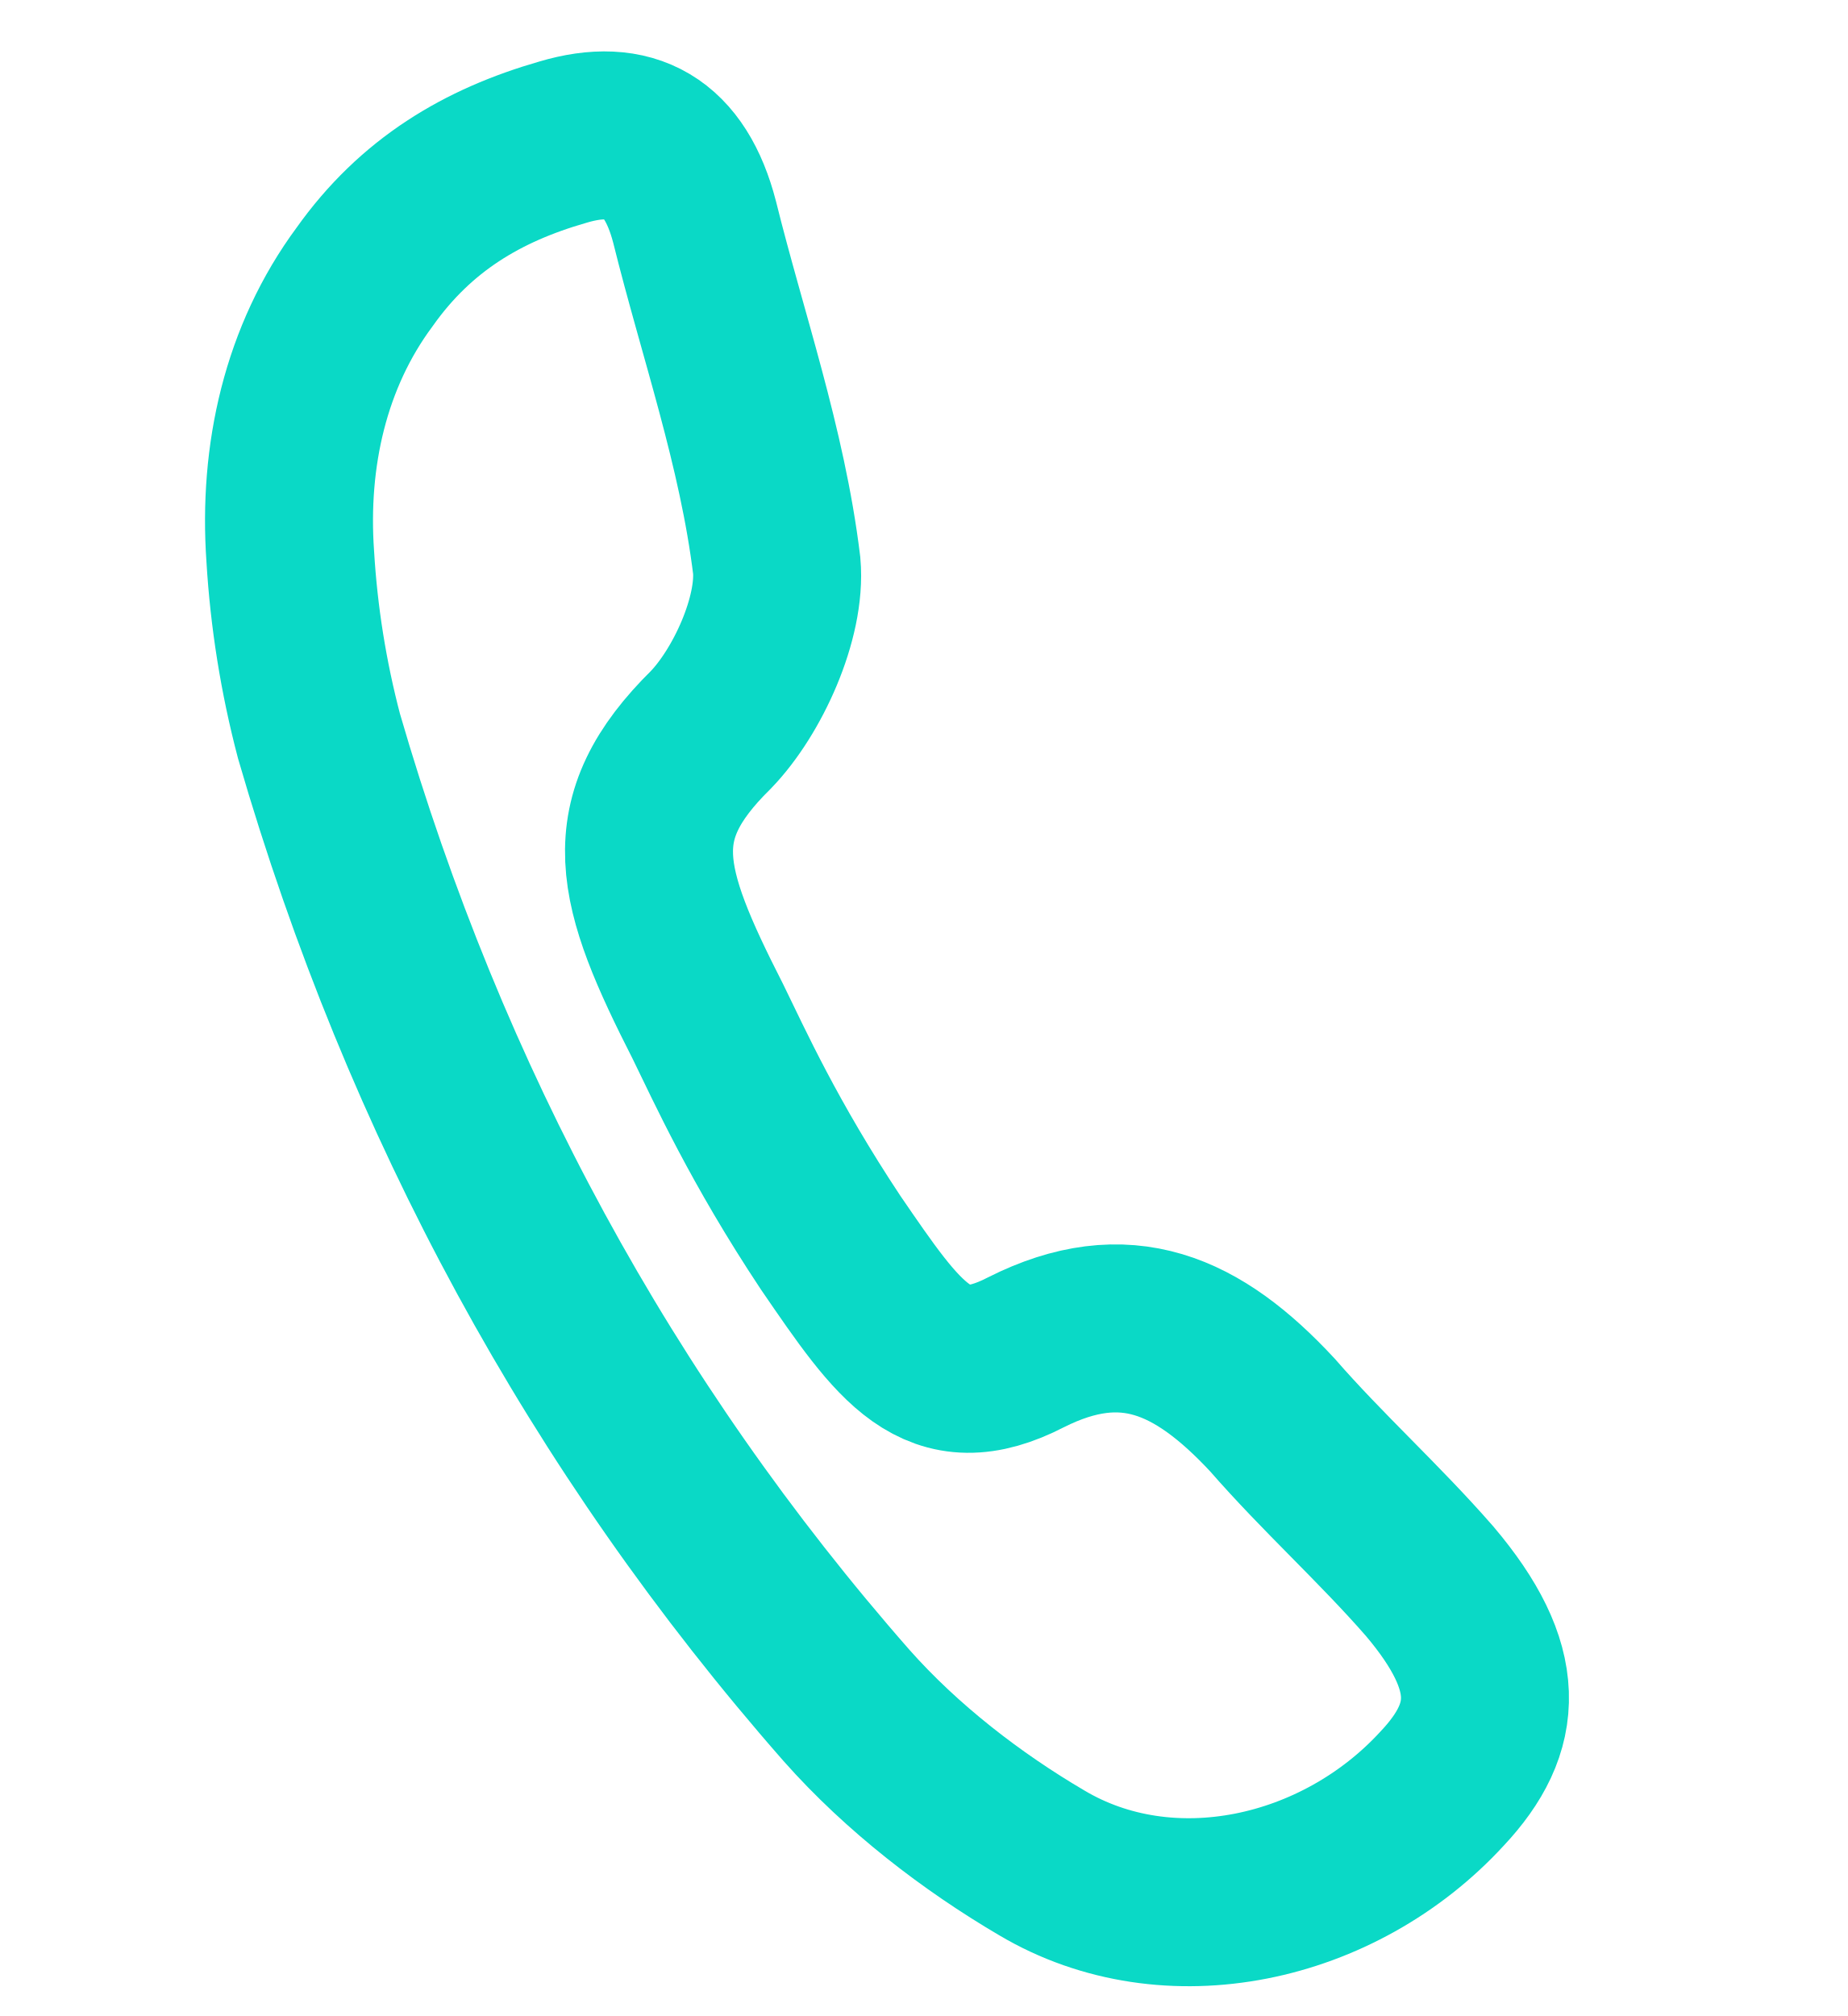
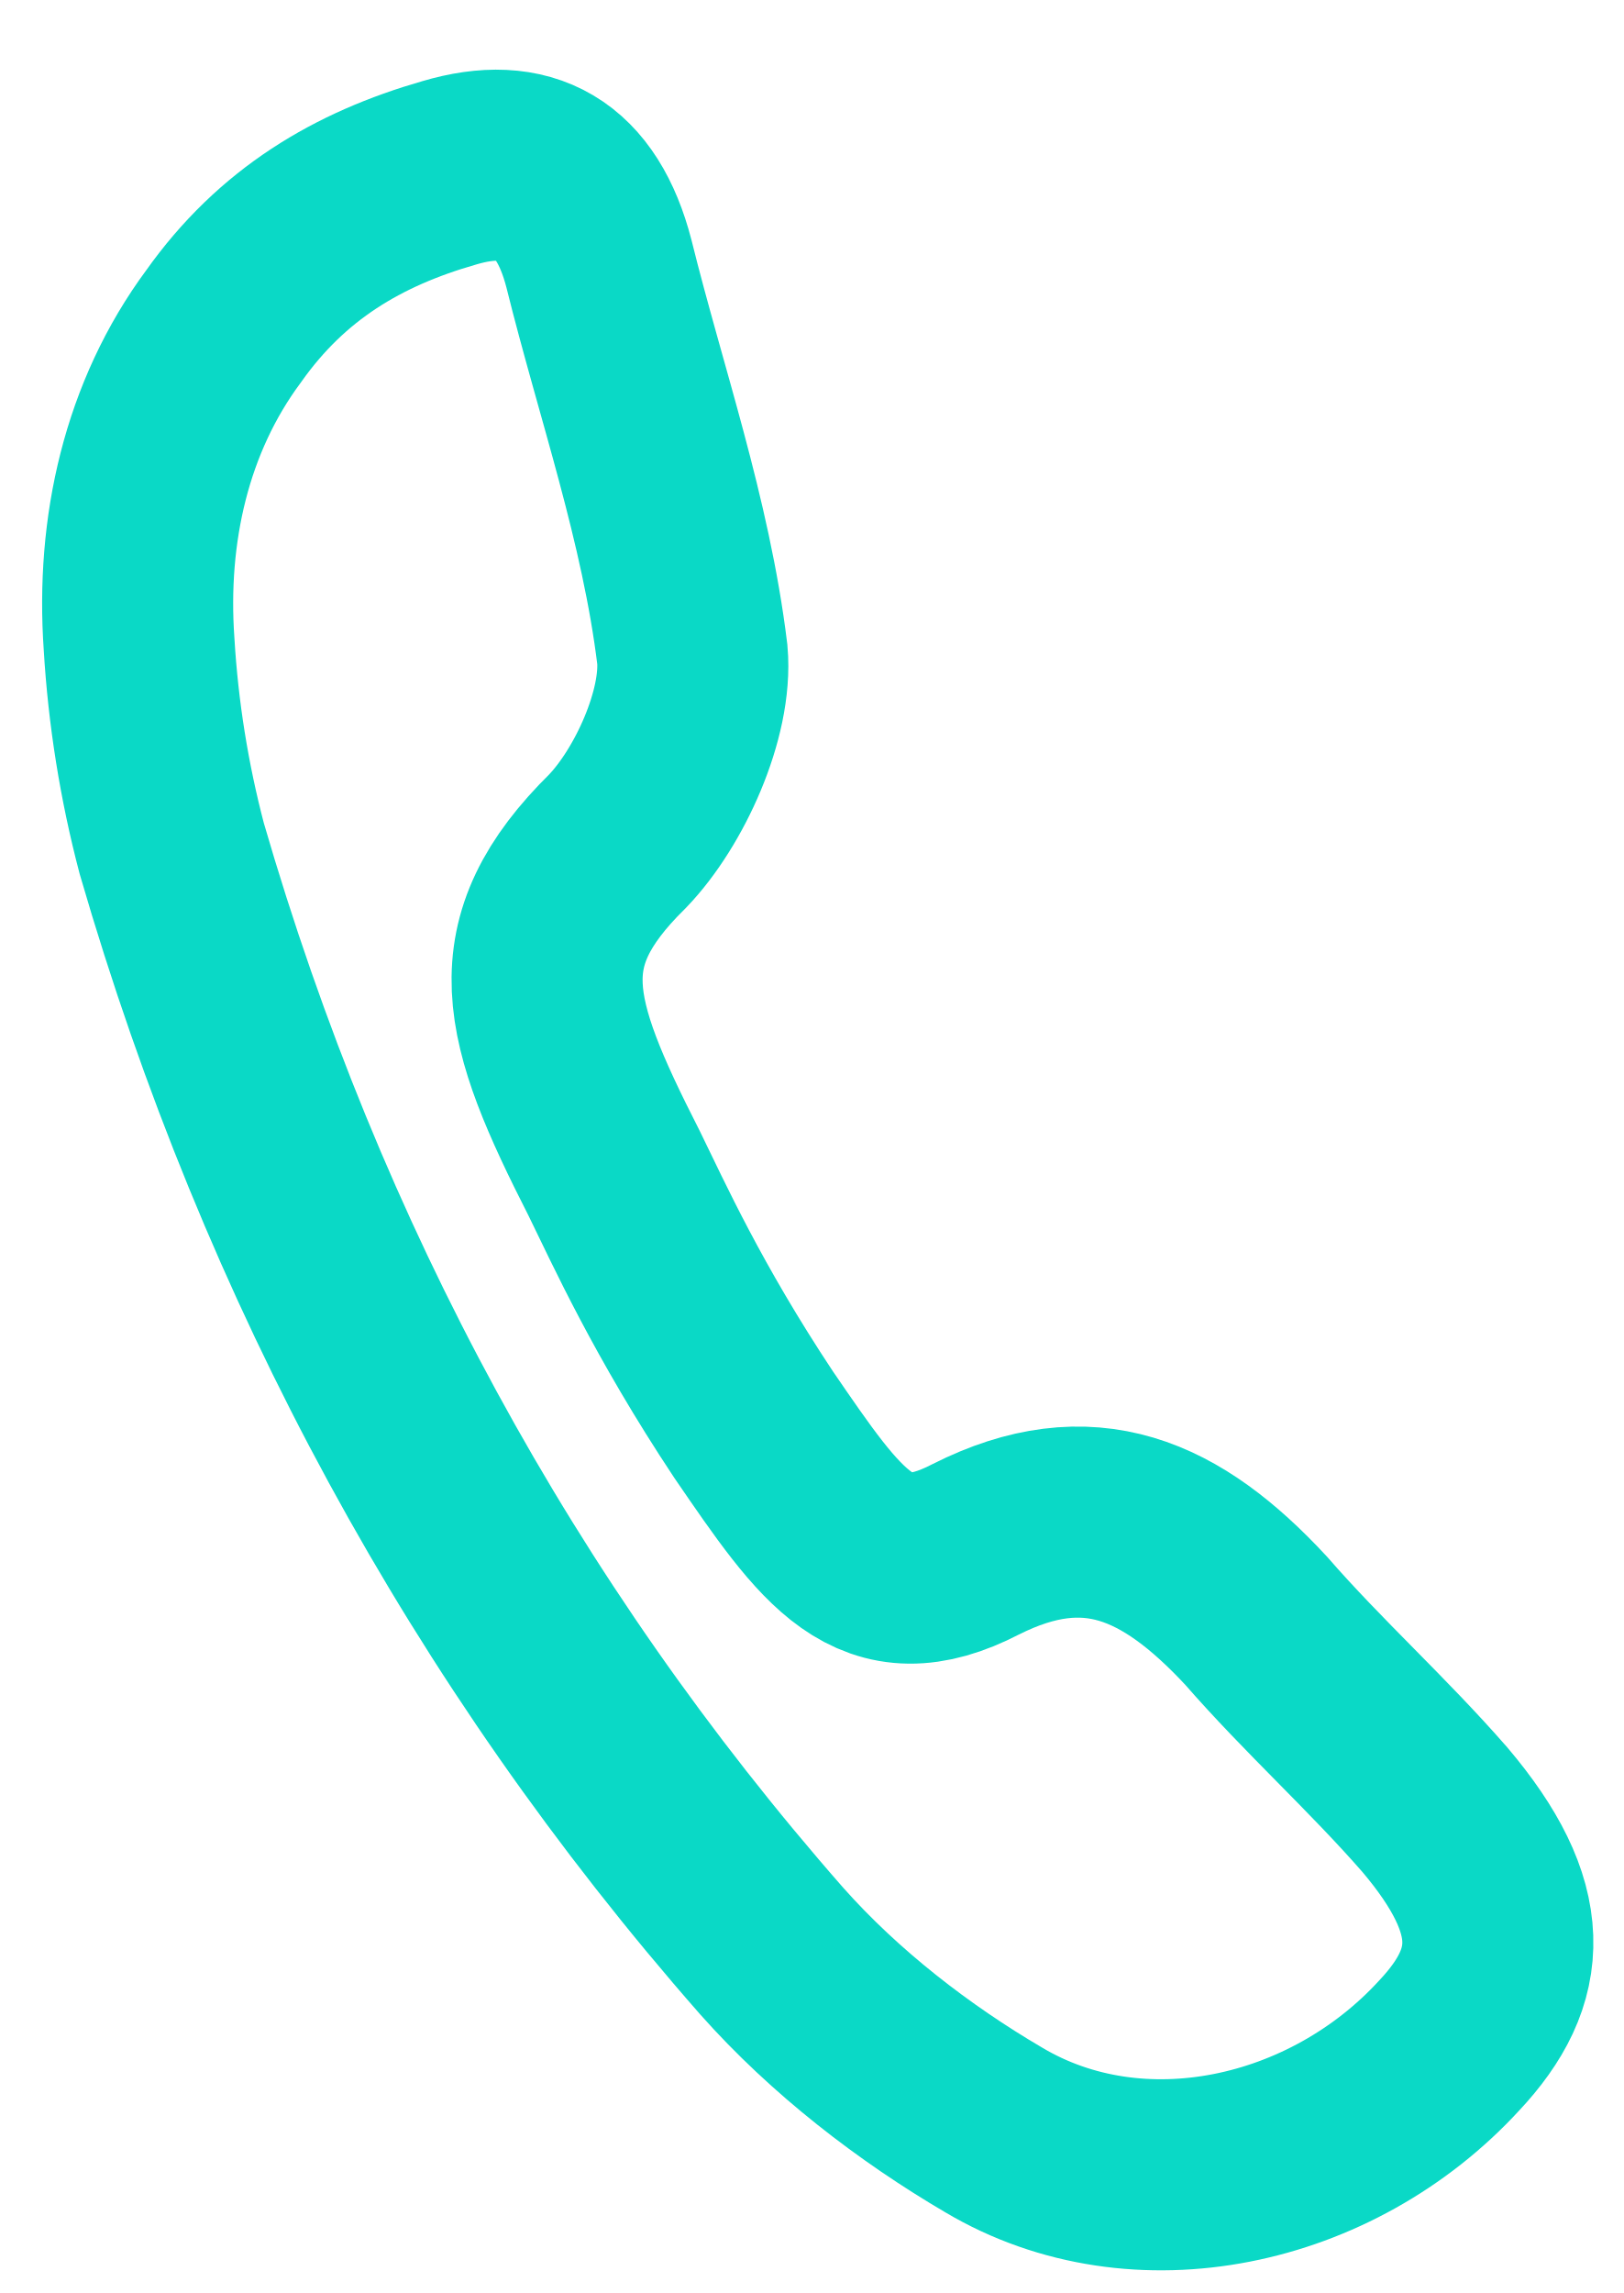
- <svg xmlns="http://www.w3.org/2000/svg" width="22" height="24" fill="none">
-   <path d="M3.456 6.624c-.084-1.198.182-2.378.885-3.327.61-.86 1.404-1.33 2.362-1.605.806-.24 1.334.054 1.567.95.332 1.34.806 2.68.978 4.092.055.62-.347 1.5-.782 1.952-1.09 1.073-.863 1.854-.036 3.478.257.524.664 1.43 1.459 2.628.827 1.207 1.265 1.855 2.328 1.306 1.18-.594 2.041-.212 2.932.746.604.693 1.269 1.288 1.873 1.98.872 1.03.833 1.74.15 2.467-1.229 1.34-3.258 1.783-4.768.886-.833-.489-1.664-1.128-2.325-1.874-2.914-3.32-5.016-7.182-6.281-11.54a10.989 10.989 0 01-.342-2.139z" stroke="#0AD9C6" stroke-width="2" stroke-miterlimit="10" />
+ <svg xmlns="http://www.w3.org/2000/svg" width="17" height="24" fill="none">
+   <path d="M1.456 6.742c-.084-1.198.182-2.378.885-3.327.61-.861 1.404-1.331 2.362-1.606.806-.239 1.334.054 1.567.95.332 1.34.806 2.681.978 4.092.055.622-.347 1.5-.782 1.952-1.09 1.074-.863 1.855-.036 3.479.257.524.664 1.43 1.459 2.628.827 1.207 1.265 1.855 2.328 1.305 1.18-.594 2.041-.212 2.932.747.604.693 1.269 1.288 1.873 1.98.872 1.03.833 1.74.15 2.467-1.229 1.34-3.258 1.782-4.768.885-.833-.488-1.664-1.128-2.325-1.873-2.914-3.32-5.016-7.182-6.281-11.54a10.989 10.989 0 01-.342-2.139z" stroke="#0AD9C6" stroke-width="2" stroke-miterlimit="10" />
</svg>
